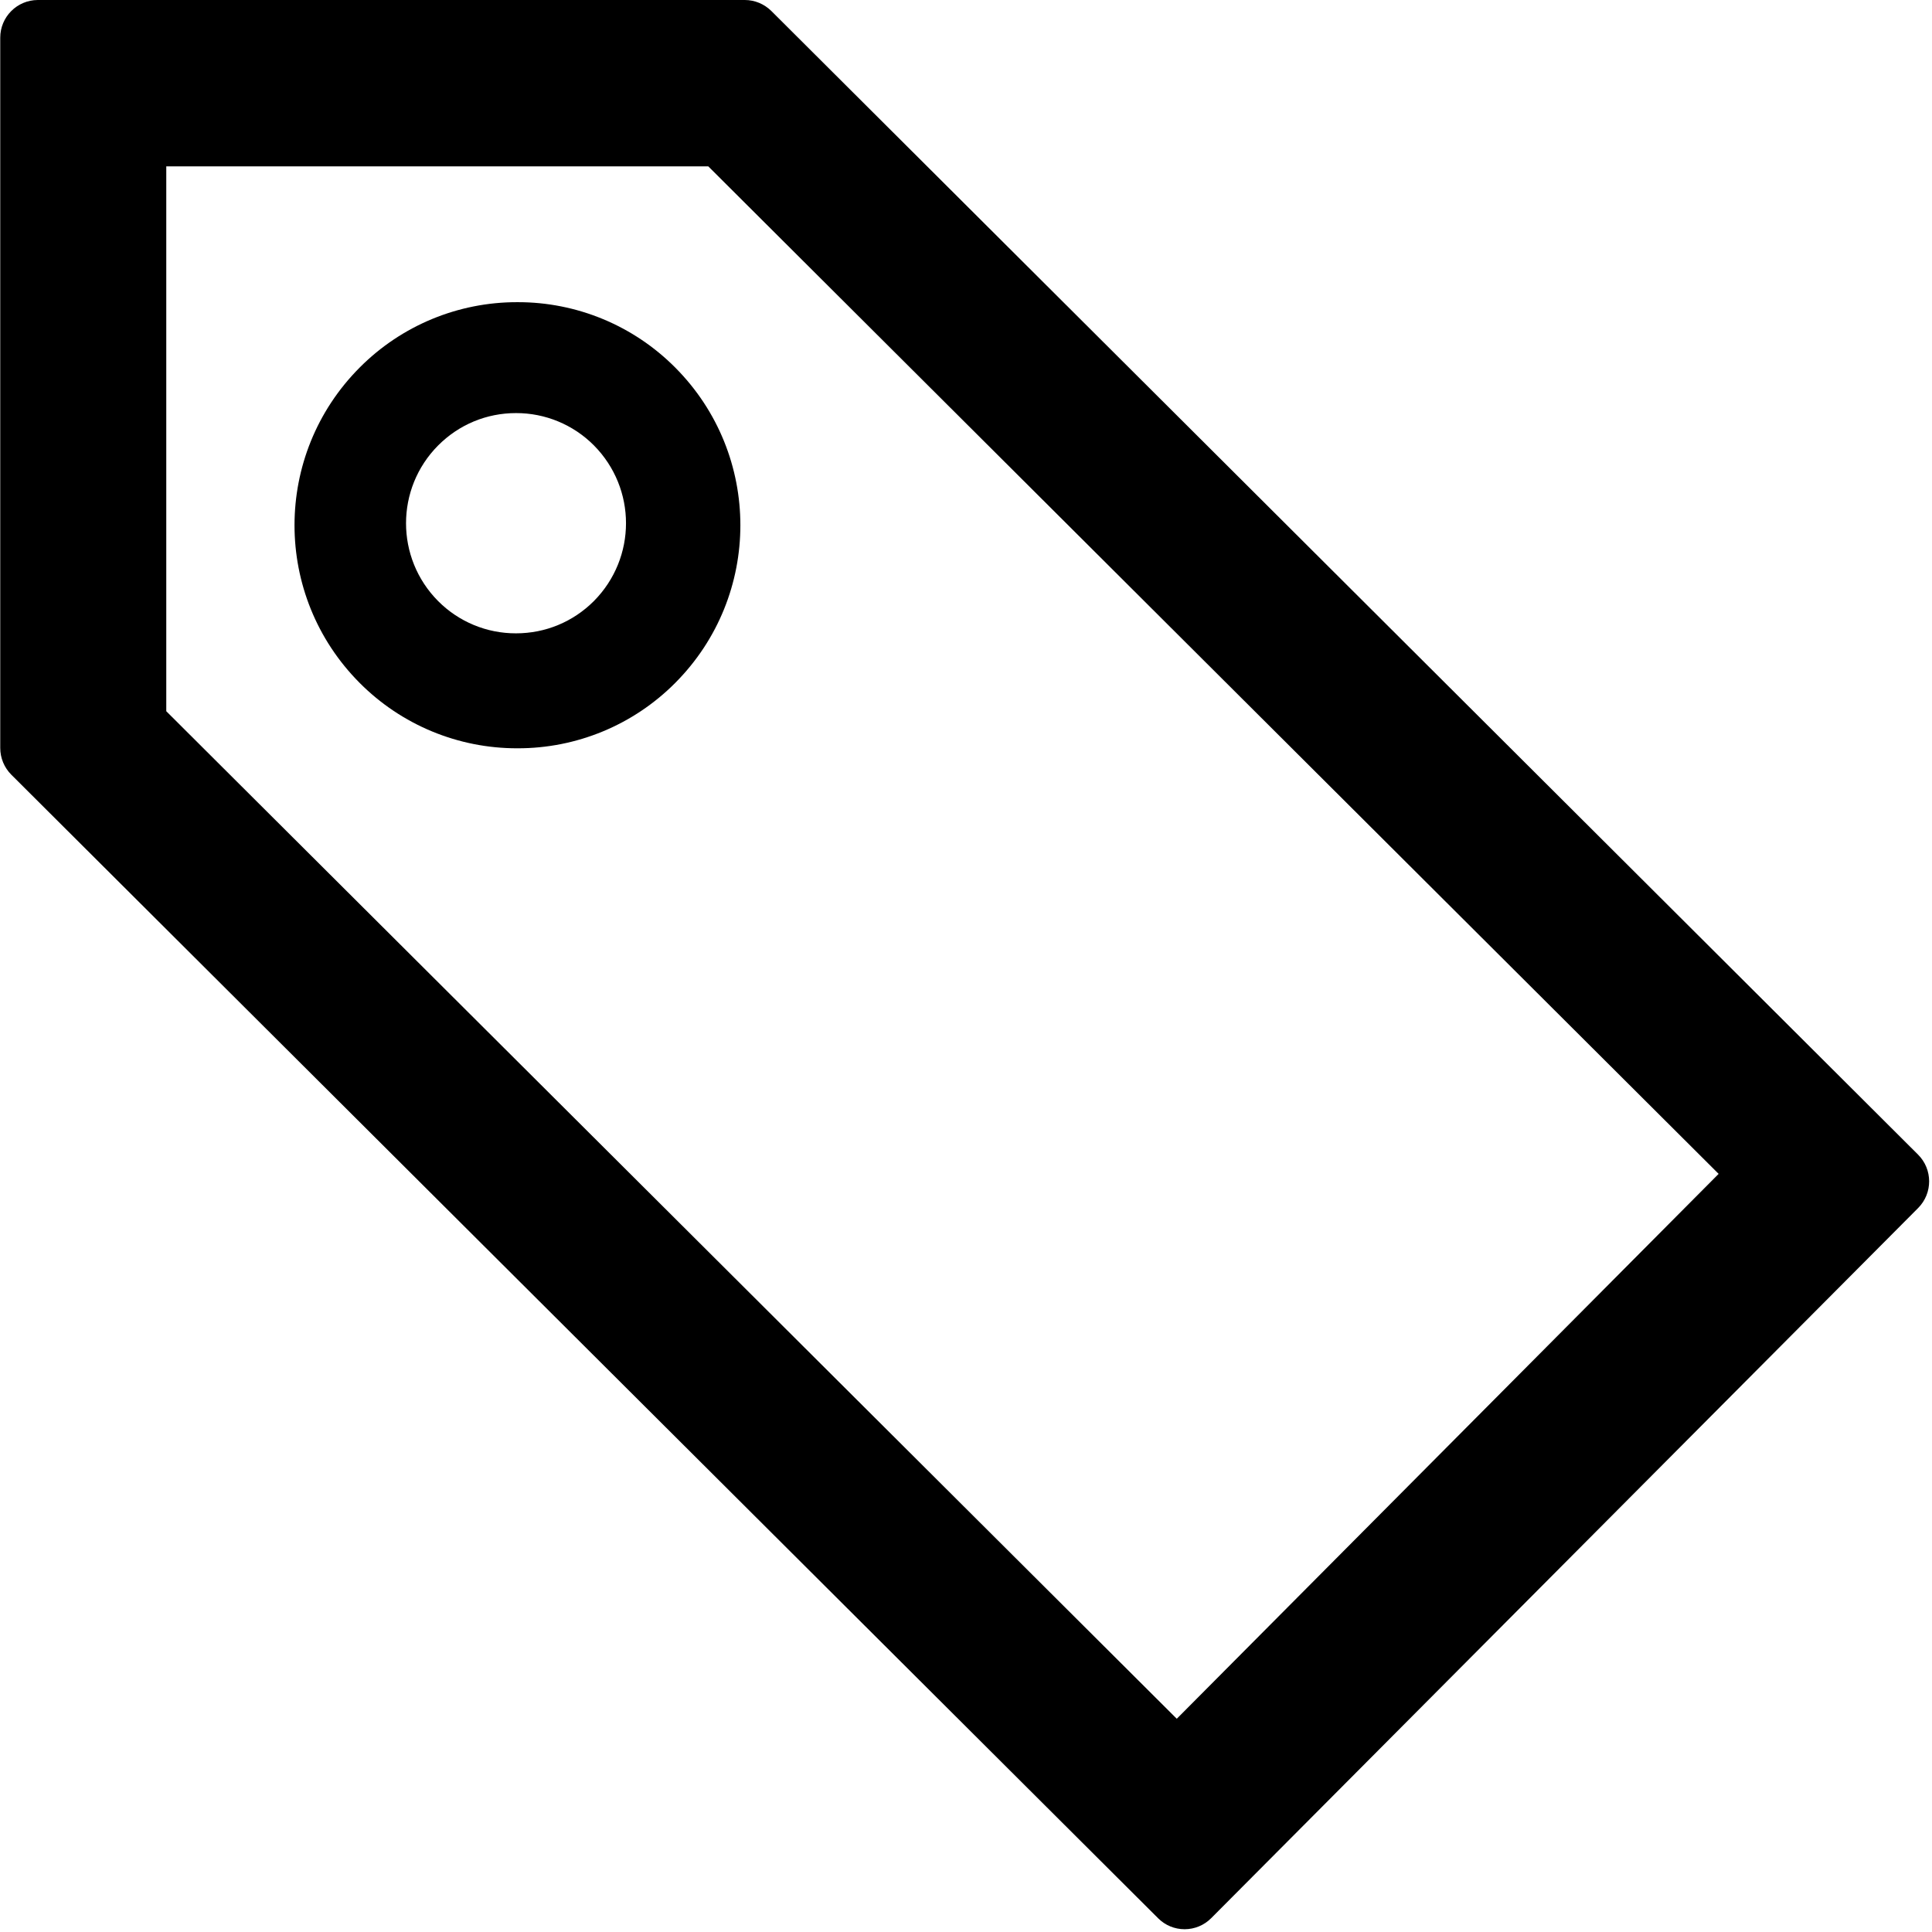
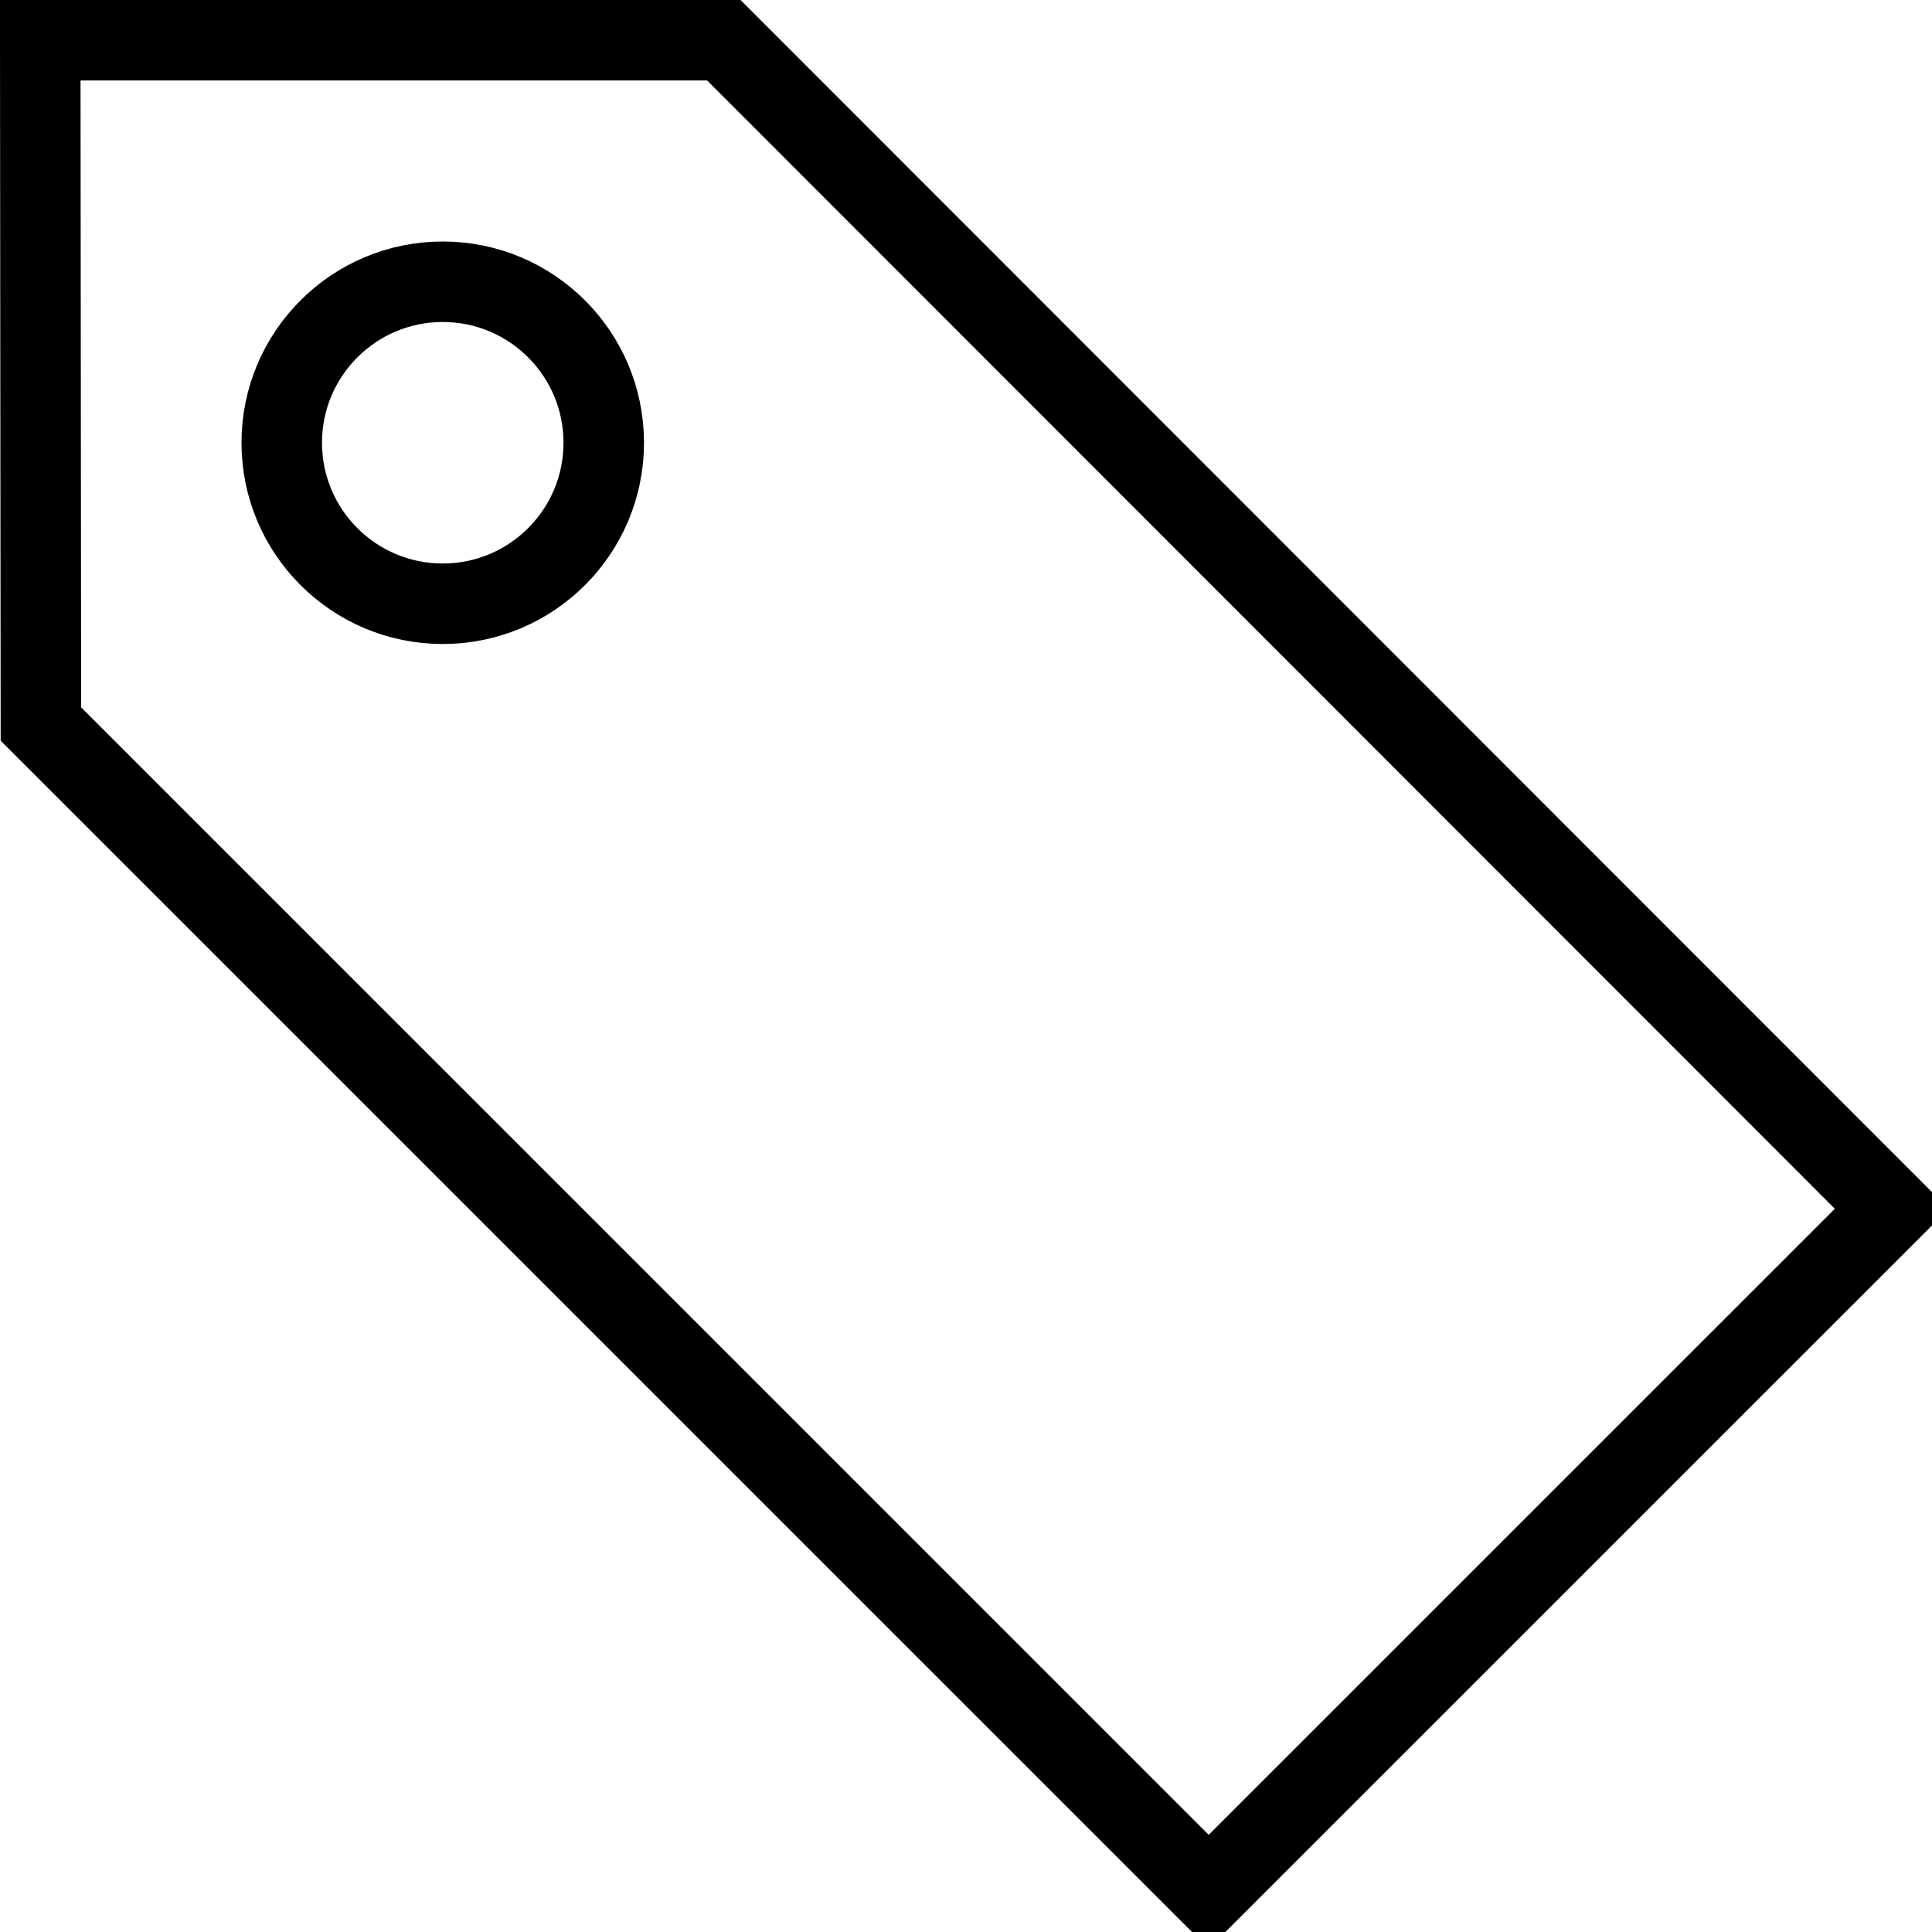
- <svg xmlns="http://www.w3.org/2000/svg" width="32" height="32" viewBox="179 629 32 32">
-   <g fill-rule="evenodd">
-     <path d="M198.62 660.954a.617.617 0 0 1-.436-.18l-18.997-18.943a.626.626 0 0 1-.183-.442v-11.764a.624.624 0 0 1 .622-.625h11.71c.164 0 .32.065.438.18l18.995 18.944a.626.626 0 0 1 .002.884l-11.71 11.763a.62.62 0 0 1-.44.183zm-16.866-20.174l16.737 16.688 8.975-9.025-16.735-16.688h-8.977v9.025z" />
-     <path d="M187.57 641.394a3.671 3.671 0 0 1-2.612-1.082 3.7 3.7 0 0 1 0-5.225 3.67 3.67 0 0 1 2.612-1.082 3.67 3.67 0 0 1 2.613 1.082 3.7 3.7 0 0 1 0 5.225 3.671 3.671 0 0 1-2.613 1.082zm-1.312-5.017a1.828 1.828 0 0 0 0 2.58 1.81 1.81 0 0 0 1.289.533c.487 0 .945-.19 1.289-.534.71-.716.71-1.864 0-2.58a1.814 1.814 0 0 0-1.29-.534c-.487 0-.944.19-1.288.535z" />
-   </g>
+ <svg xmlns="http://www.w3.org/2000/svg" width="24" height="24" viewBox="0 0 24 24">
+   <path d="M23.5 15.016L15.015 23.5.508 8.994.5.5h8.492L23.5 15.016zM5.5 7.5a2 2 0 1 0 0-4 2 2 0 0 0 0 4z" fill="none" stroke="currentColor" />
</svg>
